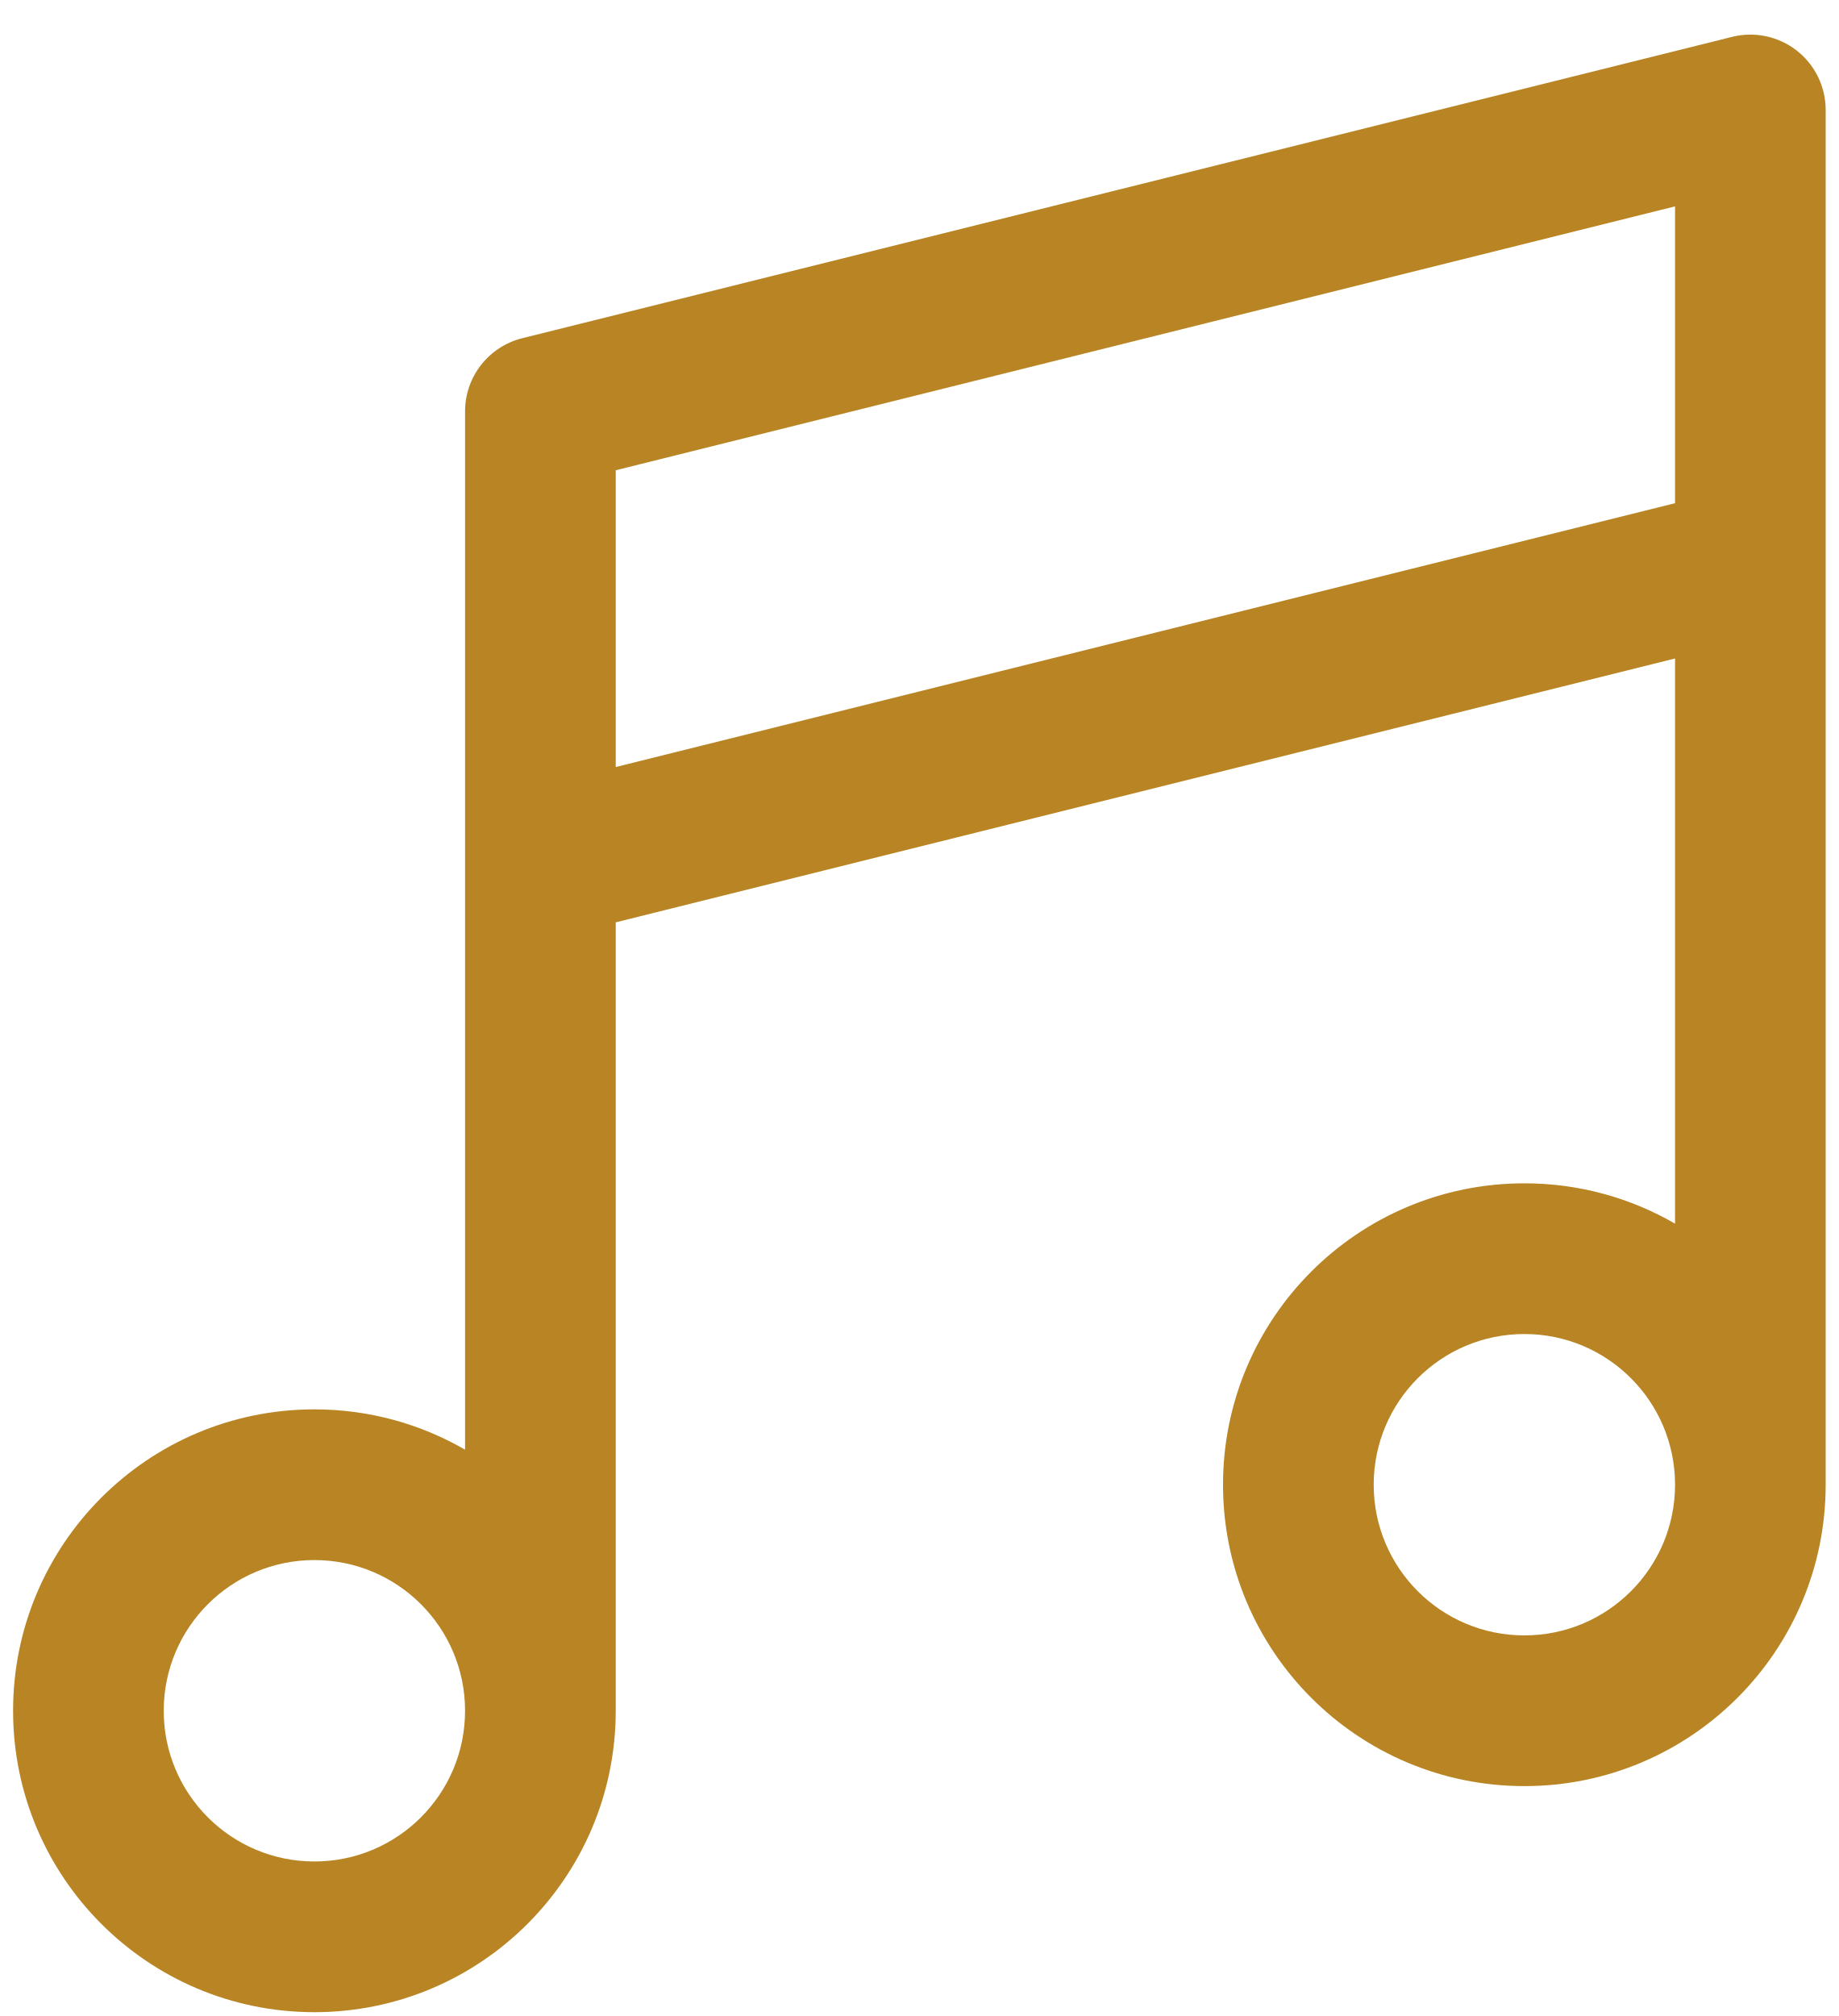
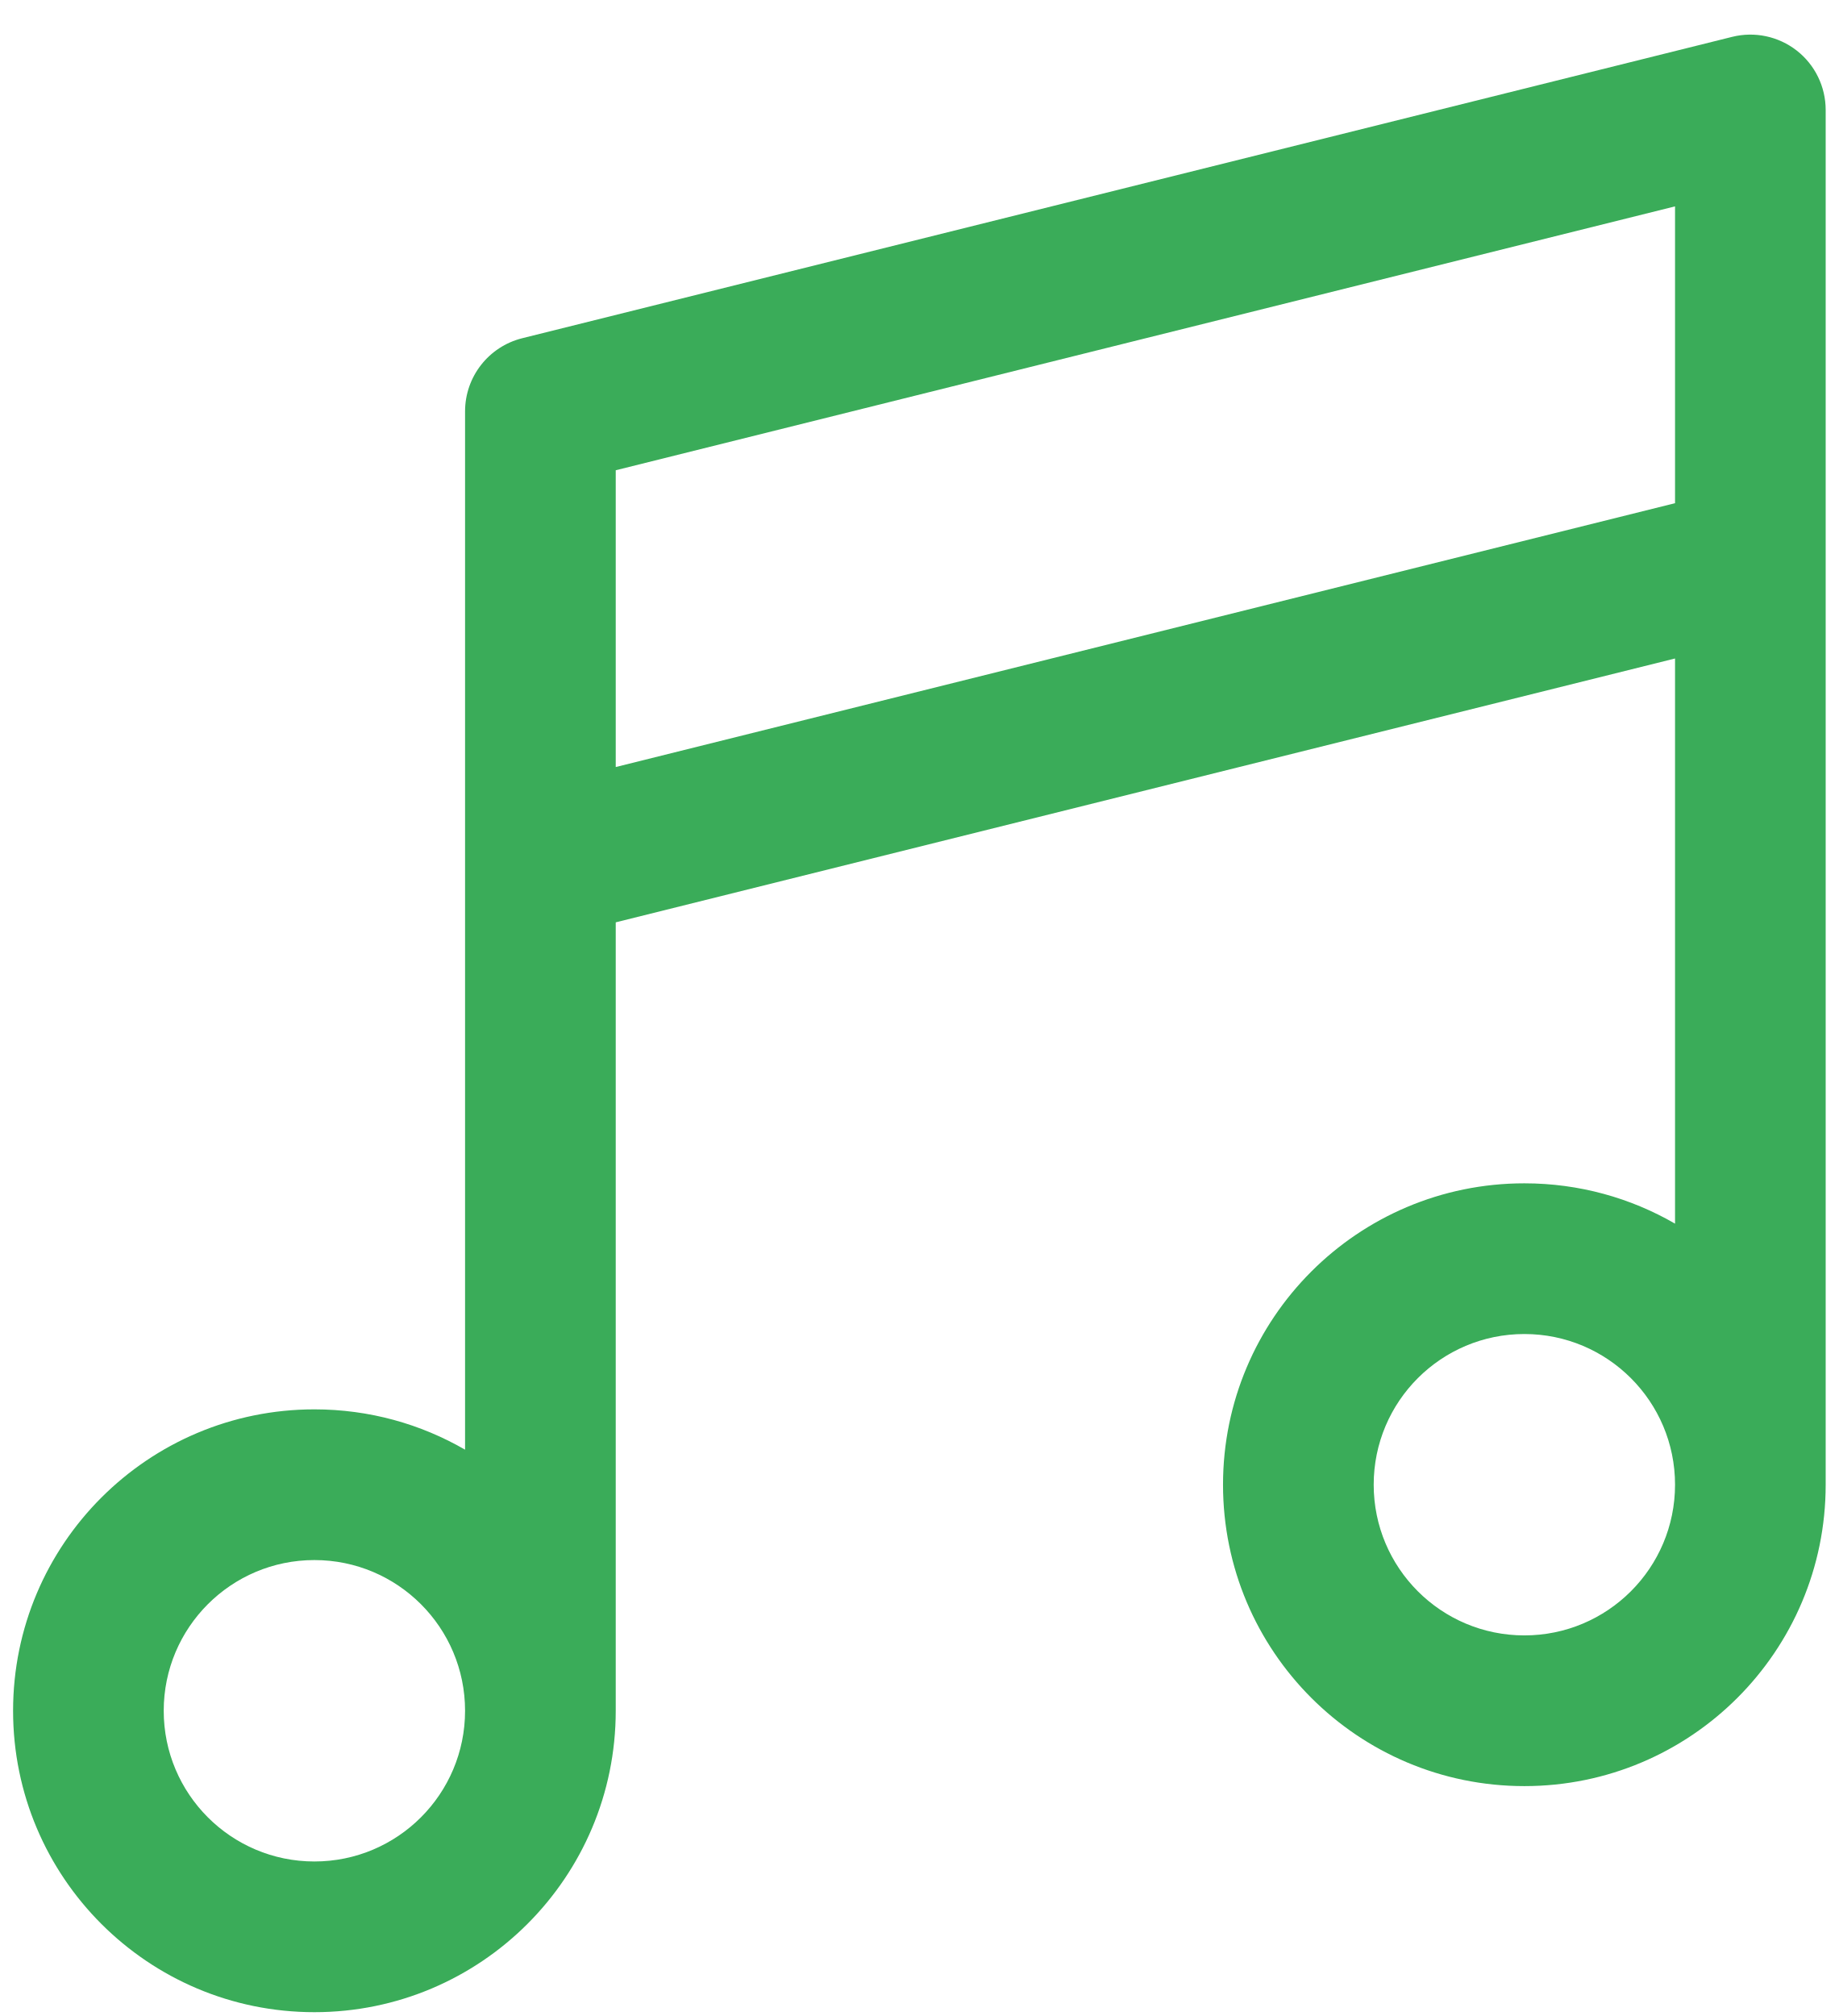
<svg xmlns="http://www.w3.org/2000/svg" width="100%" height="100%" viewBox="0 0 52 57" fill="none">
-   <path fill-rule="evenodd" clip-rule="evenodd" d="M51.63 3.109C51.63 2.453 51.329 1.834 50.812 1.43C50.295 1.027 49.621 0.883 48.985 1.042L14.768 9.563C13.819 9.8 13.152 10.652 13.152 11.631V24.413V40.988C11.899 40.263 10.444 39.848 8.891 39.848C4.185 39.848 0.37 43.663 0.37 48.37C0.37 53.076 4.185 56.892 8.891 56.892C13.598 56.892 17.413 53.076 17.413 48.37C17.413 48.37 17.413 48.37 17.413 48.37V26.078L47.37 18.618V34.597C46.116 33.872 44.661 33.457 43.109 33.457C38.402 33.457 34.587 37.272 34.587 41.978C34.587 46.685 38.402 50.5 43.109 50.5C47.815 50.5 51.63 46.685 51.63 41.978L51.63 41.978V15.892V3.109ZM13.152 48.37C13.152 46.017 11.245 44.109 8.891 44.109C6.538 44.109 4.63 46.017 4.63 48.37C4.63 50.723 6.538 52.631 8.891 52.631C11.245 52.631 13.152 50.723 13.152 48.37C13.152 48.37 13.152 48.37 13.152 48.37ZM47.37 14.227L17.413 21.687V13.296L47.37 5.835V14.227ZM43.109 37.718C40.755 37.718 38.848 39.625 38.848 41.978C38.848 44.332 40.755 46.239 43.109 46.239C45.462 46.239 47.37 44.332 47.37 41.978C47.37 39.625 45.462 37.718 43.109 37.718Z" fill="#b98524" />
+   <path fill-rule="evenodd" clip-rule="evenodd" d="M51.63 3.109C51.63 2.453 51.329 1.834 50.812 1.43C50.295 1.027 49.621 0.883 48.985 1.042L14.768 9.563C13.819 9.8 13.152 10.652 13.152 11.631V24.413V40.988C11.899 40.263 10.444 39.848 8.891 39.848C4.185 39.848 0.37 43.663 0.37 48.37C0.37 53.076 4.185 56.892 8.891 56.892C13.598 56.892 17.413 53.076 17.413 48.37C17.413 48.37 17.413 48.37 17.413 48.37V26.078L47.37 18.618V34.597C46.116 33.872 44.661 33.457 43.109 33.457C38.402 33.457 34.587 37.272 34.587 41.978C34.587 46.685 38.402 50.5 43.109 50.5C47.815 50.5 51.63 46.685 51.63 41.978L51.63 41.978V15.892V3.109ZM13.152 48.37C13.152 46.017 11.245 44.109 8.891 44.109C6.538 44.109 4.63 46.017 4.63 48.37C4.63 50.723 6.538 52.631 8.891 52.631C11.245 52.631 13.152 50.723 13.152 48.37C13.152 48.37 13.152 48.37 13.152 48.37ZM47.37 14.227L17.413 21.687V13.296L47.37 5.835V14.227ZM43.109 37.718C40.755 37.718 38.848 39.625 38.848 41.978C38.848 44.332 40.755 46.239 43.109 46.239C45.462 46.239 47.37 44.332 47.37 41.978C47.37 39.625 45.462 37.718 43.109 37.718Z" fill="#3AAC59" />
</svg>
